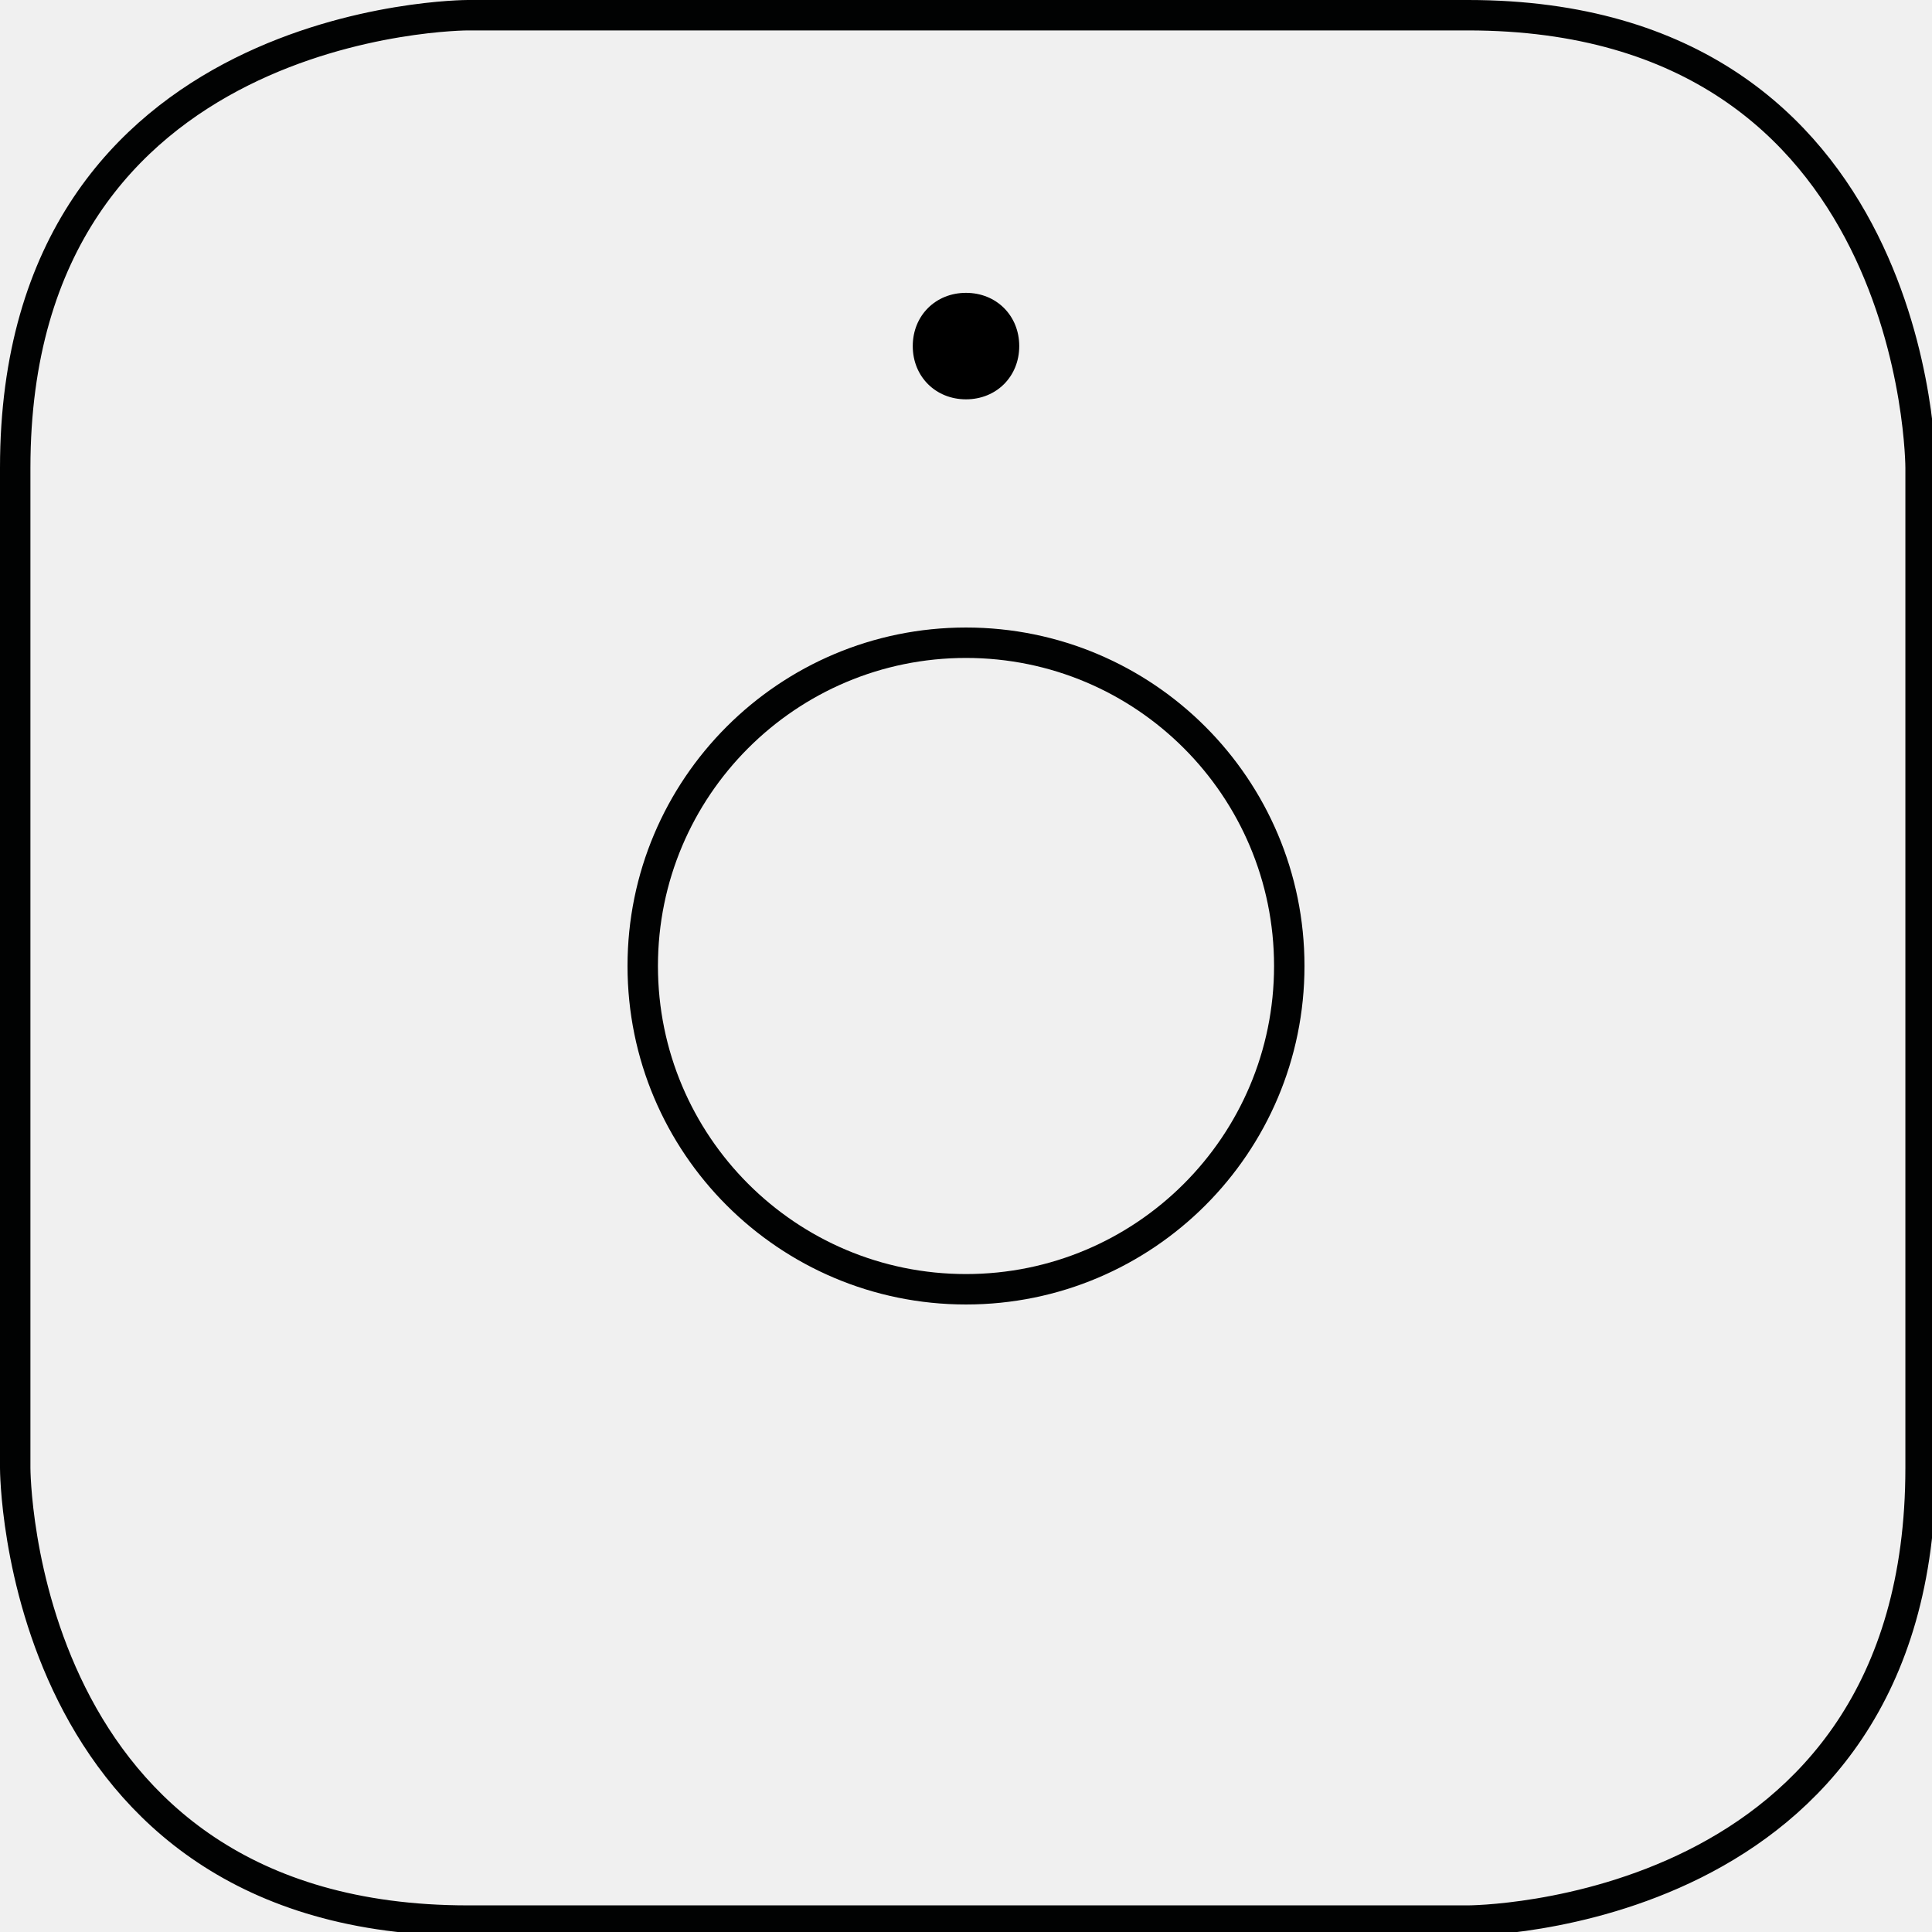
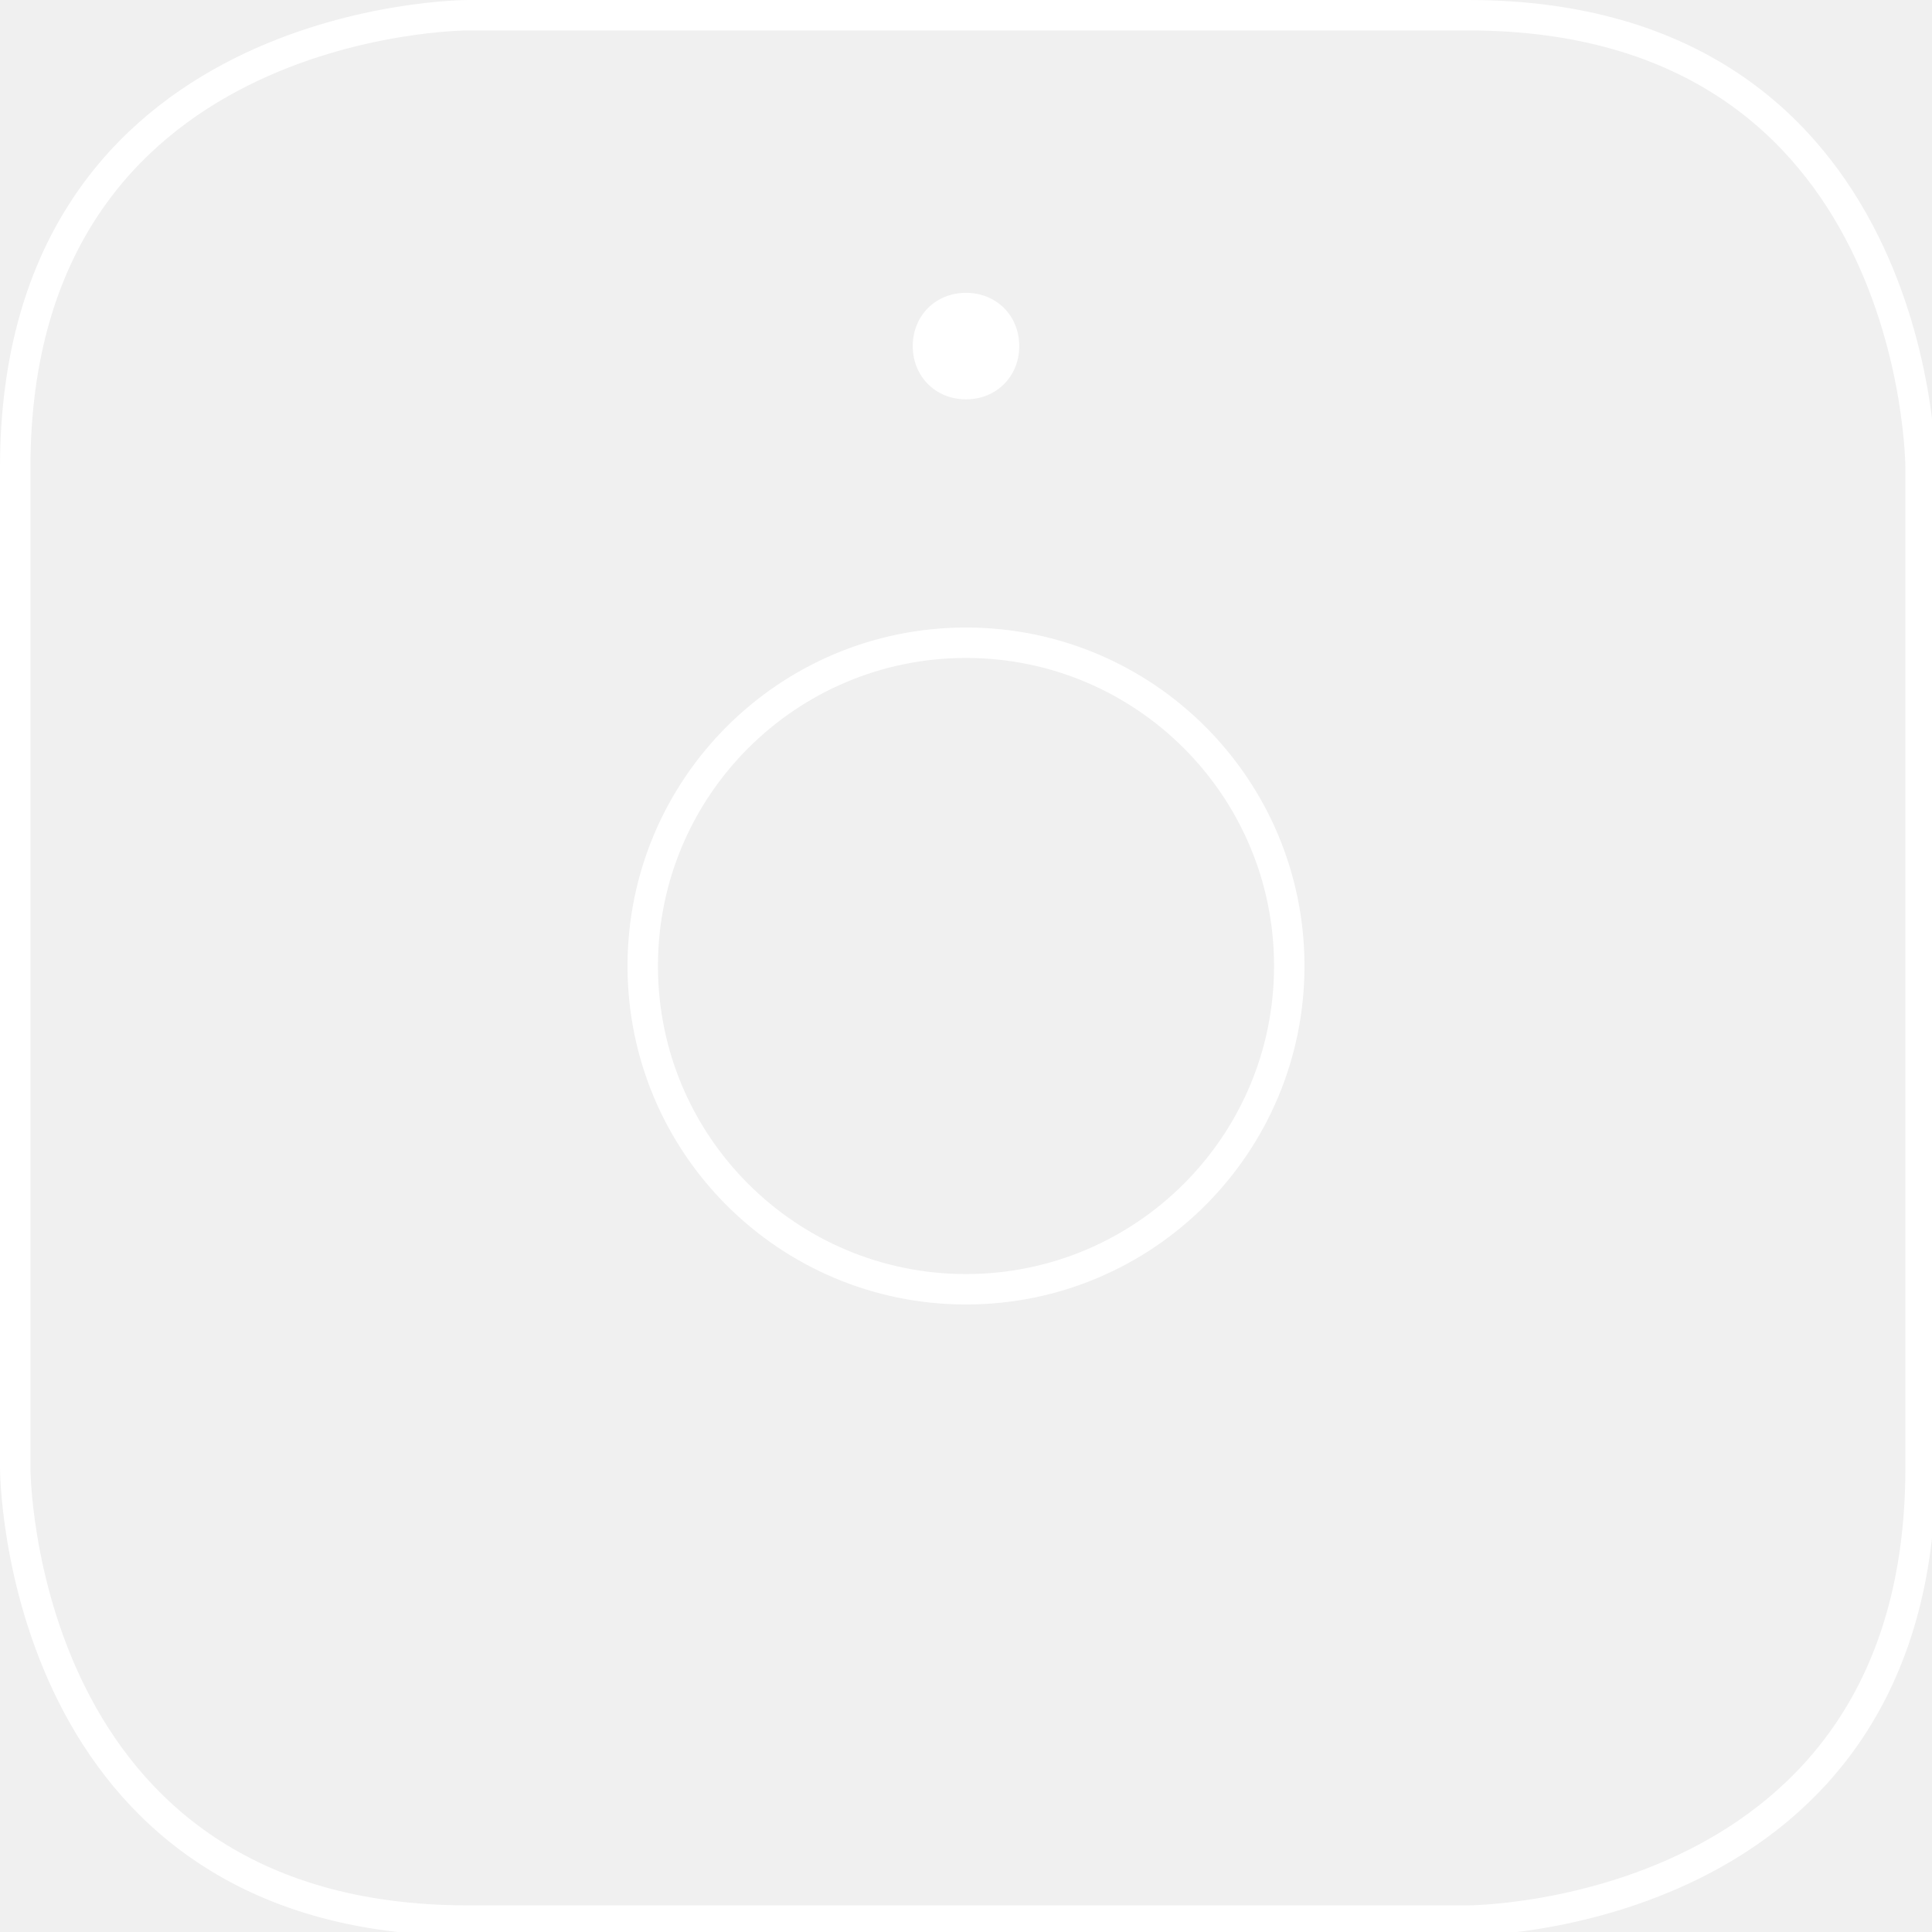
<svg xmlns="http://www.w3.org/2000/svg" version="1.2" baseProfile="tiny" id="Layer_1" x="0px" y="0px" viewBox="0 0 50.8 50.8" xml:space="preserve">
-   <path fill="none" stroke="#010202" stroke-width="0.8" stroke-miterlimit="10" d="M12.3,0.4c0,0-11.9,0-11.9,11.9v26.3  c0,0,0,11.9,11.9,11.9h26.3c0,0,11.9,0,11.9-11.9V12.3c0,0,0-11.9-11.9-11.9H12.3z" />
-   <ellipse fill="none" stroke="#010202" stroke-width="0.8" stroke-miterlimit="10" cx="25.4" cy="25.4" rx="8.5" ry="8.5" />
-   <path d="M25.4,7.7c-0.8,0-1.4,0.6-1.4,1.4c0,0.8,0.6,1.4,1.4,1.4c0.8,0,1.4-0.6,1.4-1.4C26.8,8.3,26.2,7.7,25.4,7.7" />
+   <path fill="none" stroke="#ffffff" stroke-width="0.8" stroke-miterlimit="10" d="M12.3,0.4c0,0-11.9,0-11.9,11.9v26.3  c0,0,0,11.9,11.9,11.9h26.3c0,0,11.9,0,11.9-11.9V12.3c0,0,0-11.9-11.9-11.9H12.3z" />
+   <ellipse fill="none" stroke="#ffffff" stroke-width="0.8" stroke-miterlimit="10" cx="25.4" cy="25.4" rx="8.5" ry="8.5" />
+   <path fill="#ffffff" d="M25.4,7.7c-0.8,0-1.4,0.6-1.4,1.4c0,0.8,0.6,1.4,1.4,1.4c0.8,0,1.4-0.6,1.4-1.4C26.8,8.3,26.2,7.7,25.4,7.7" />
</svg>
